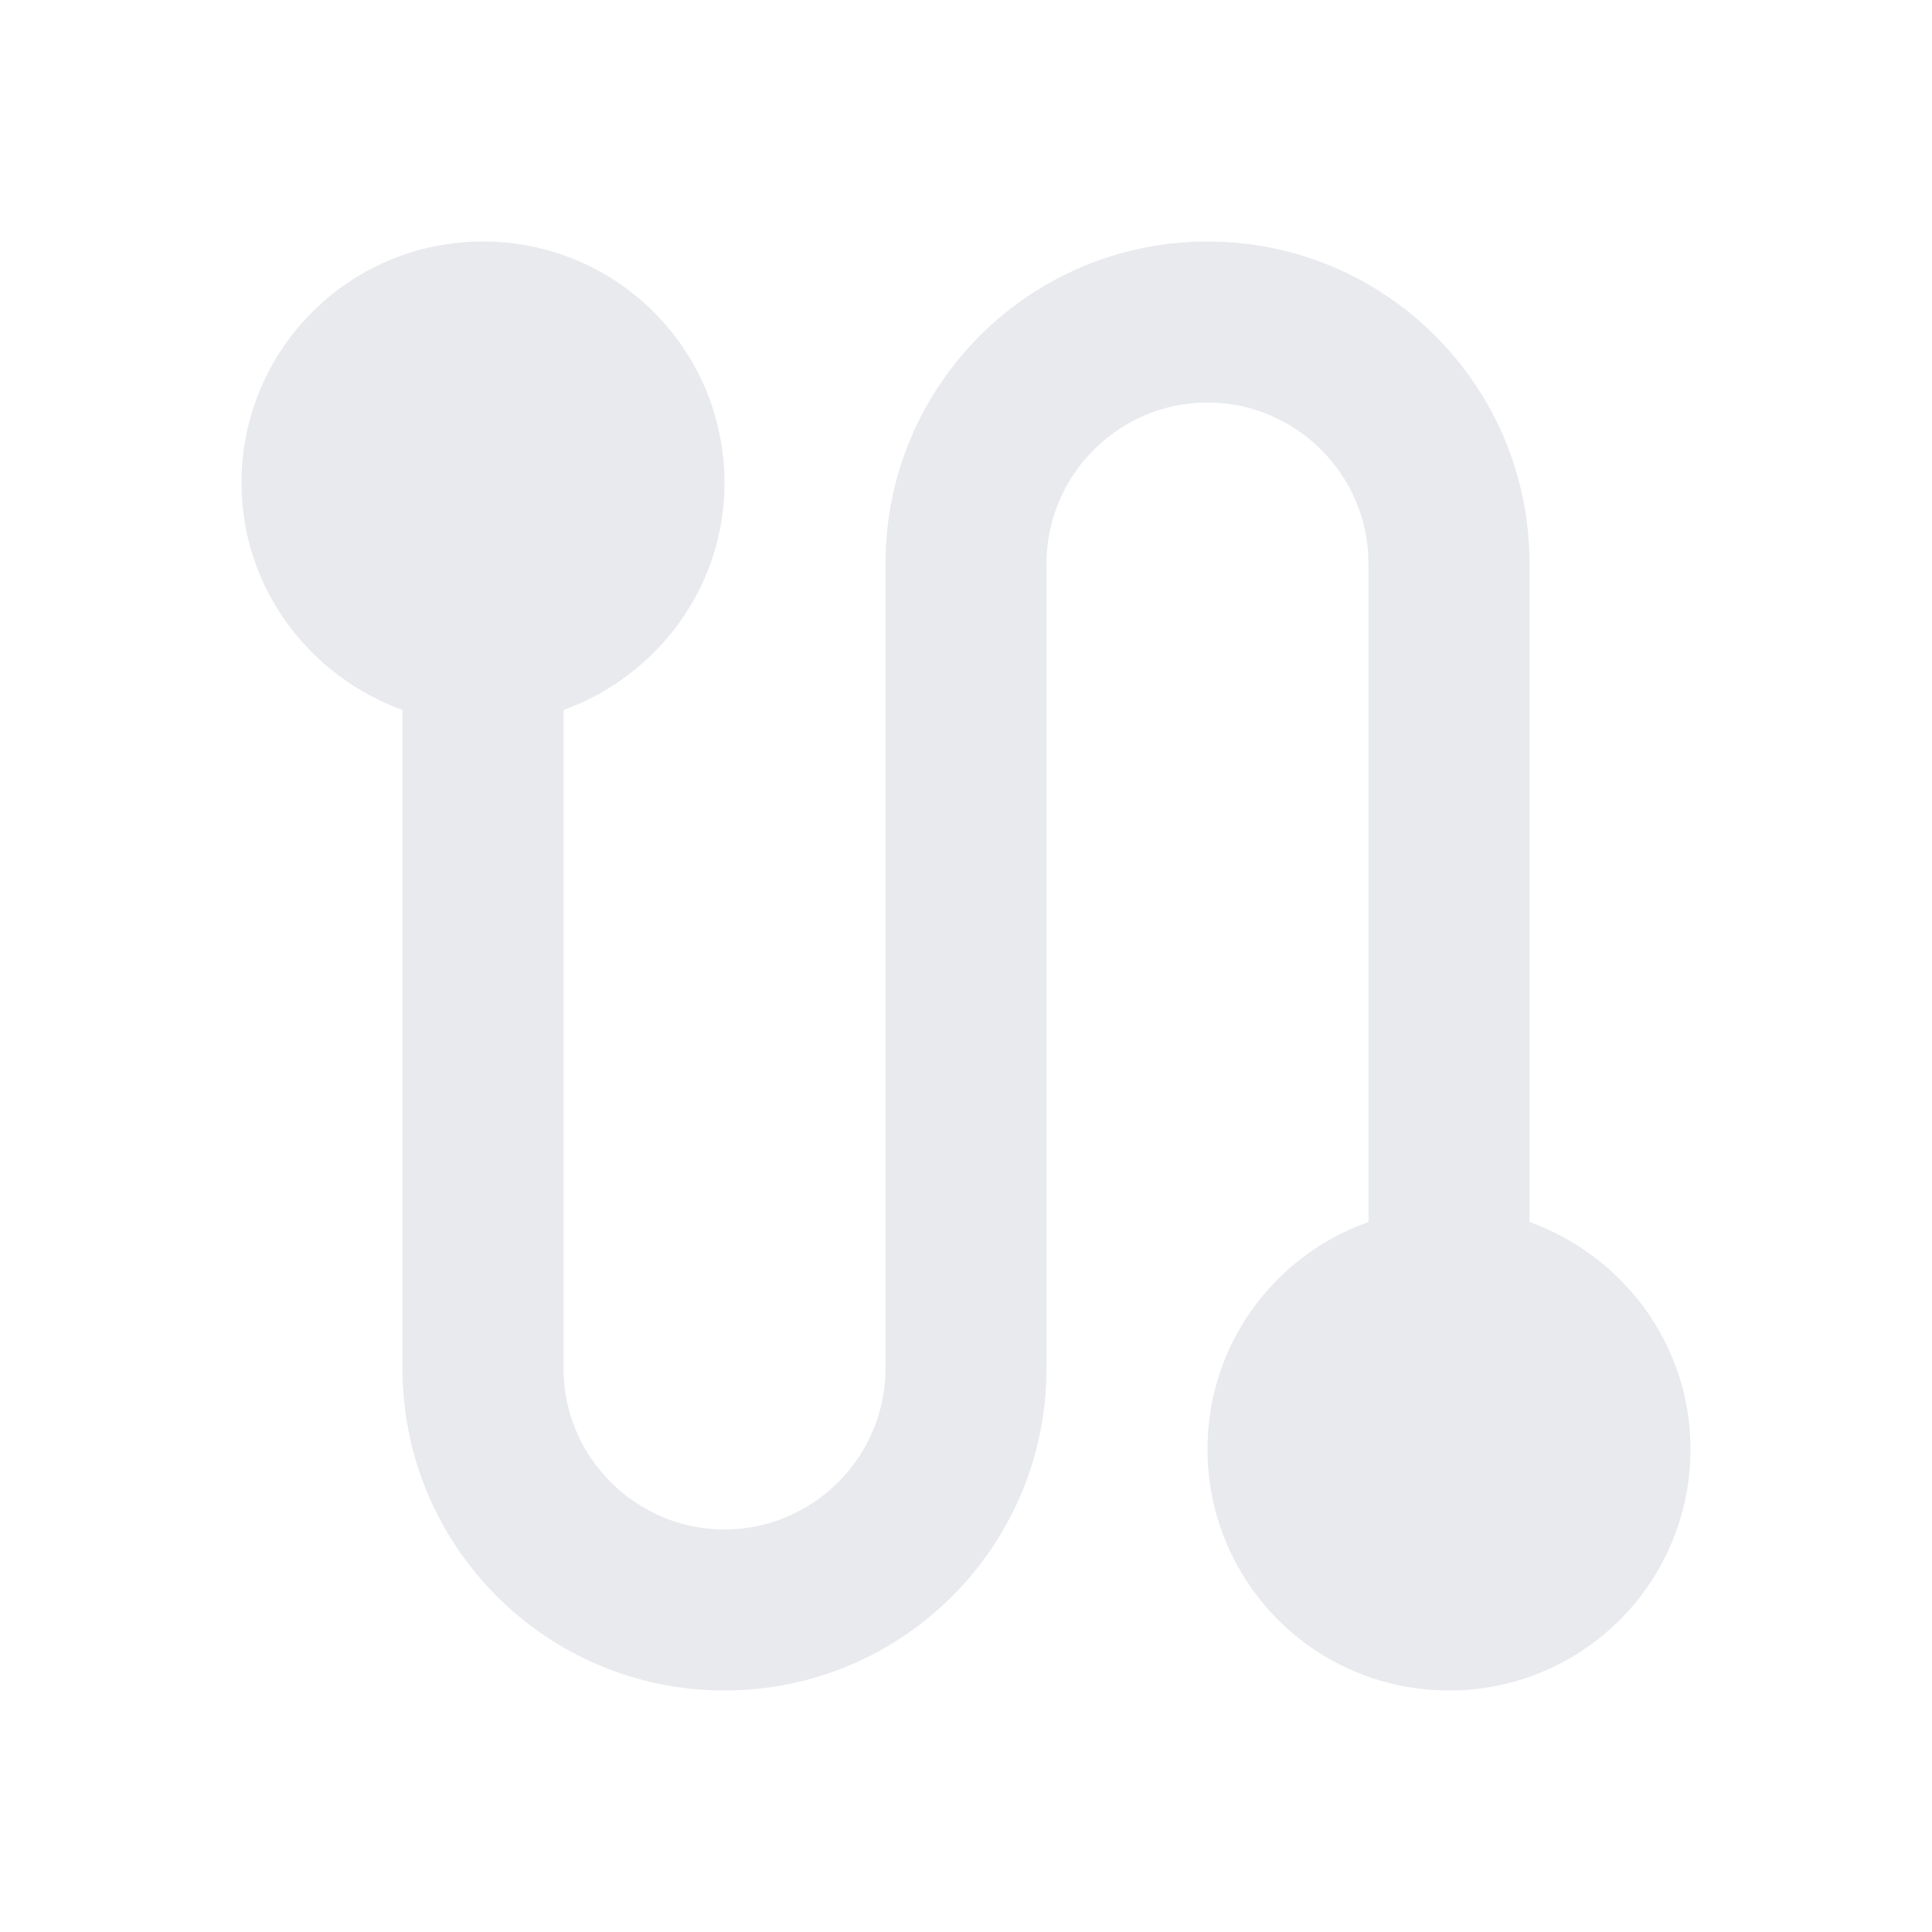
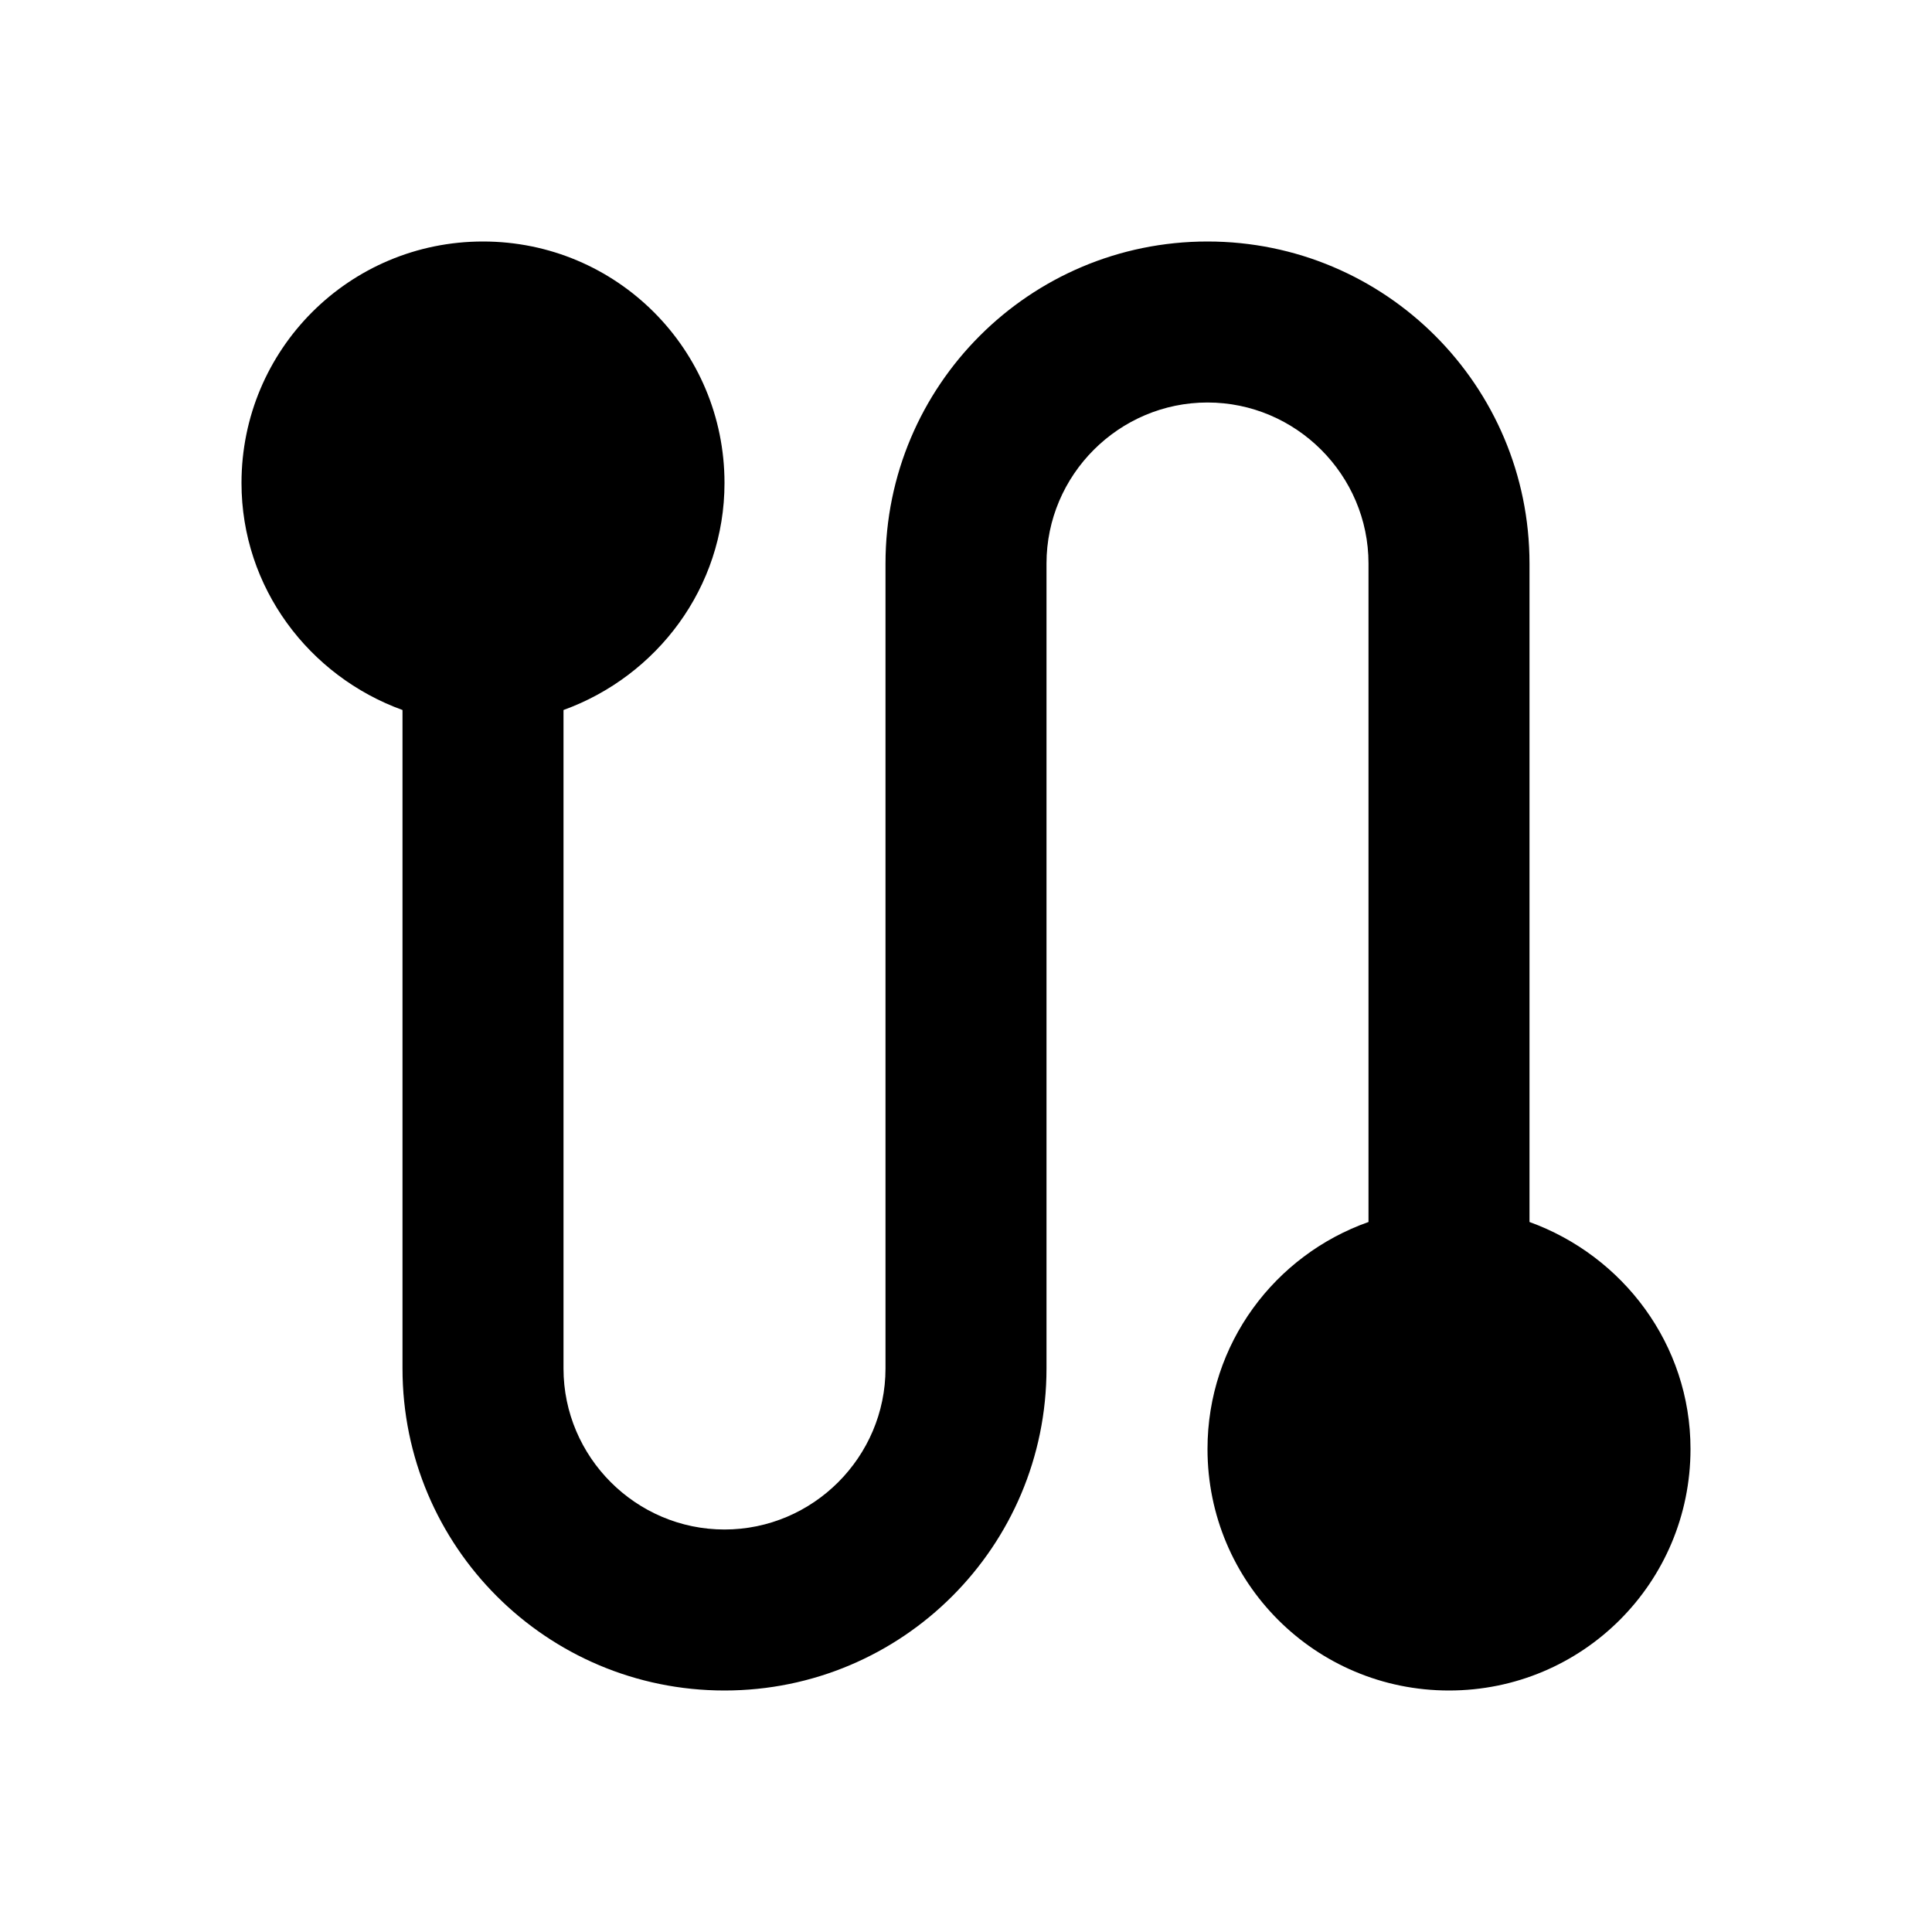
- <svg xmlns="http://www.w3.org/2000/svg" enable-background="new 0 0 24 24" height="24px" viewBox="0 0 24 24" width="24px" fill="#e8eaed">
+ <svg xmlns="http://www.w3.org/2000/svg" enable-background="new 0 0 24 24" height="24px" viewBox="0 0 24 24" width="24px">
  <g>
    <rect fill="none" height="24" width="24" />
  </g>
  <g>
    <g>
      <path d="M19,15.18V7c0-2.21-1.79-4-4-4s-4,1.79-4,4v10c0,1.1-0.9,2-2,2s-2-0.9-2-2V8.82C8.16,8.4,9,7.3,9,6c0-1.66-1.34-3-3-3 S3,4.34,3,6c0,1.3,0.84,2.4,2,2.82V17c0,2.21,1.79,4,4,4s4-1.79,4-4V7c0-1.1,0.9-2,2-2s2,0.9,2,2v8.18c-1.16,0.41-2,1.51-2,2.82 c0,1.66,1.34,3,3,3s3-1.34,3-3C21,16.7,20.16,15.6,19,15.18z" />
    </g>
  </g>
</svg>
